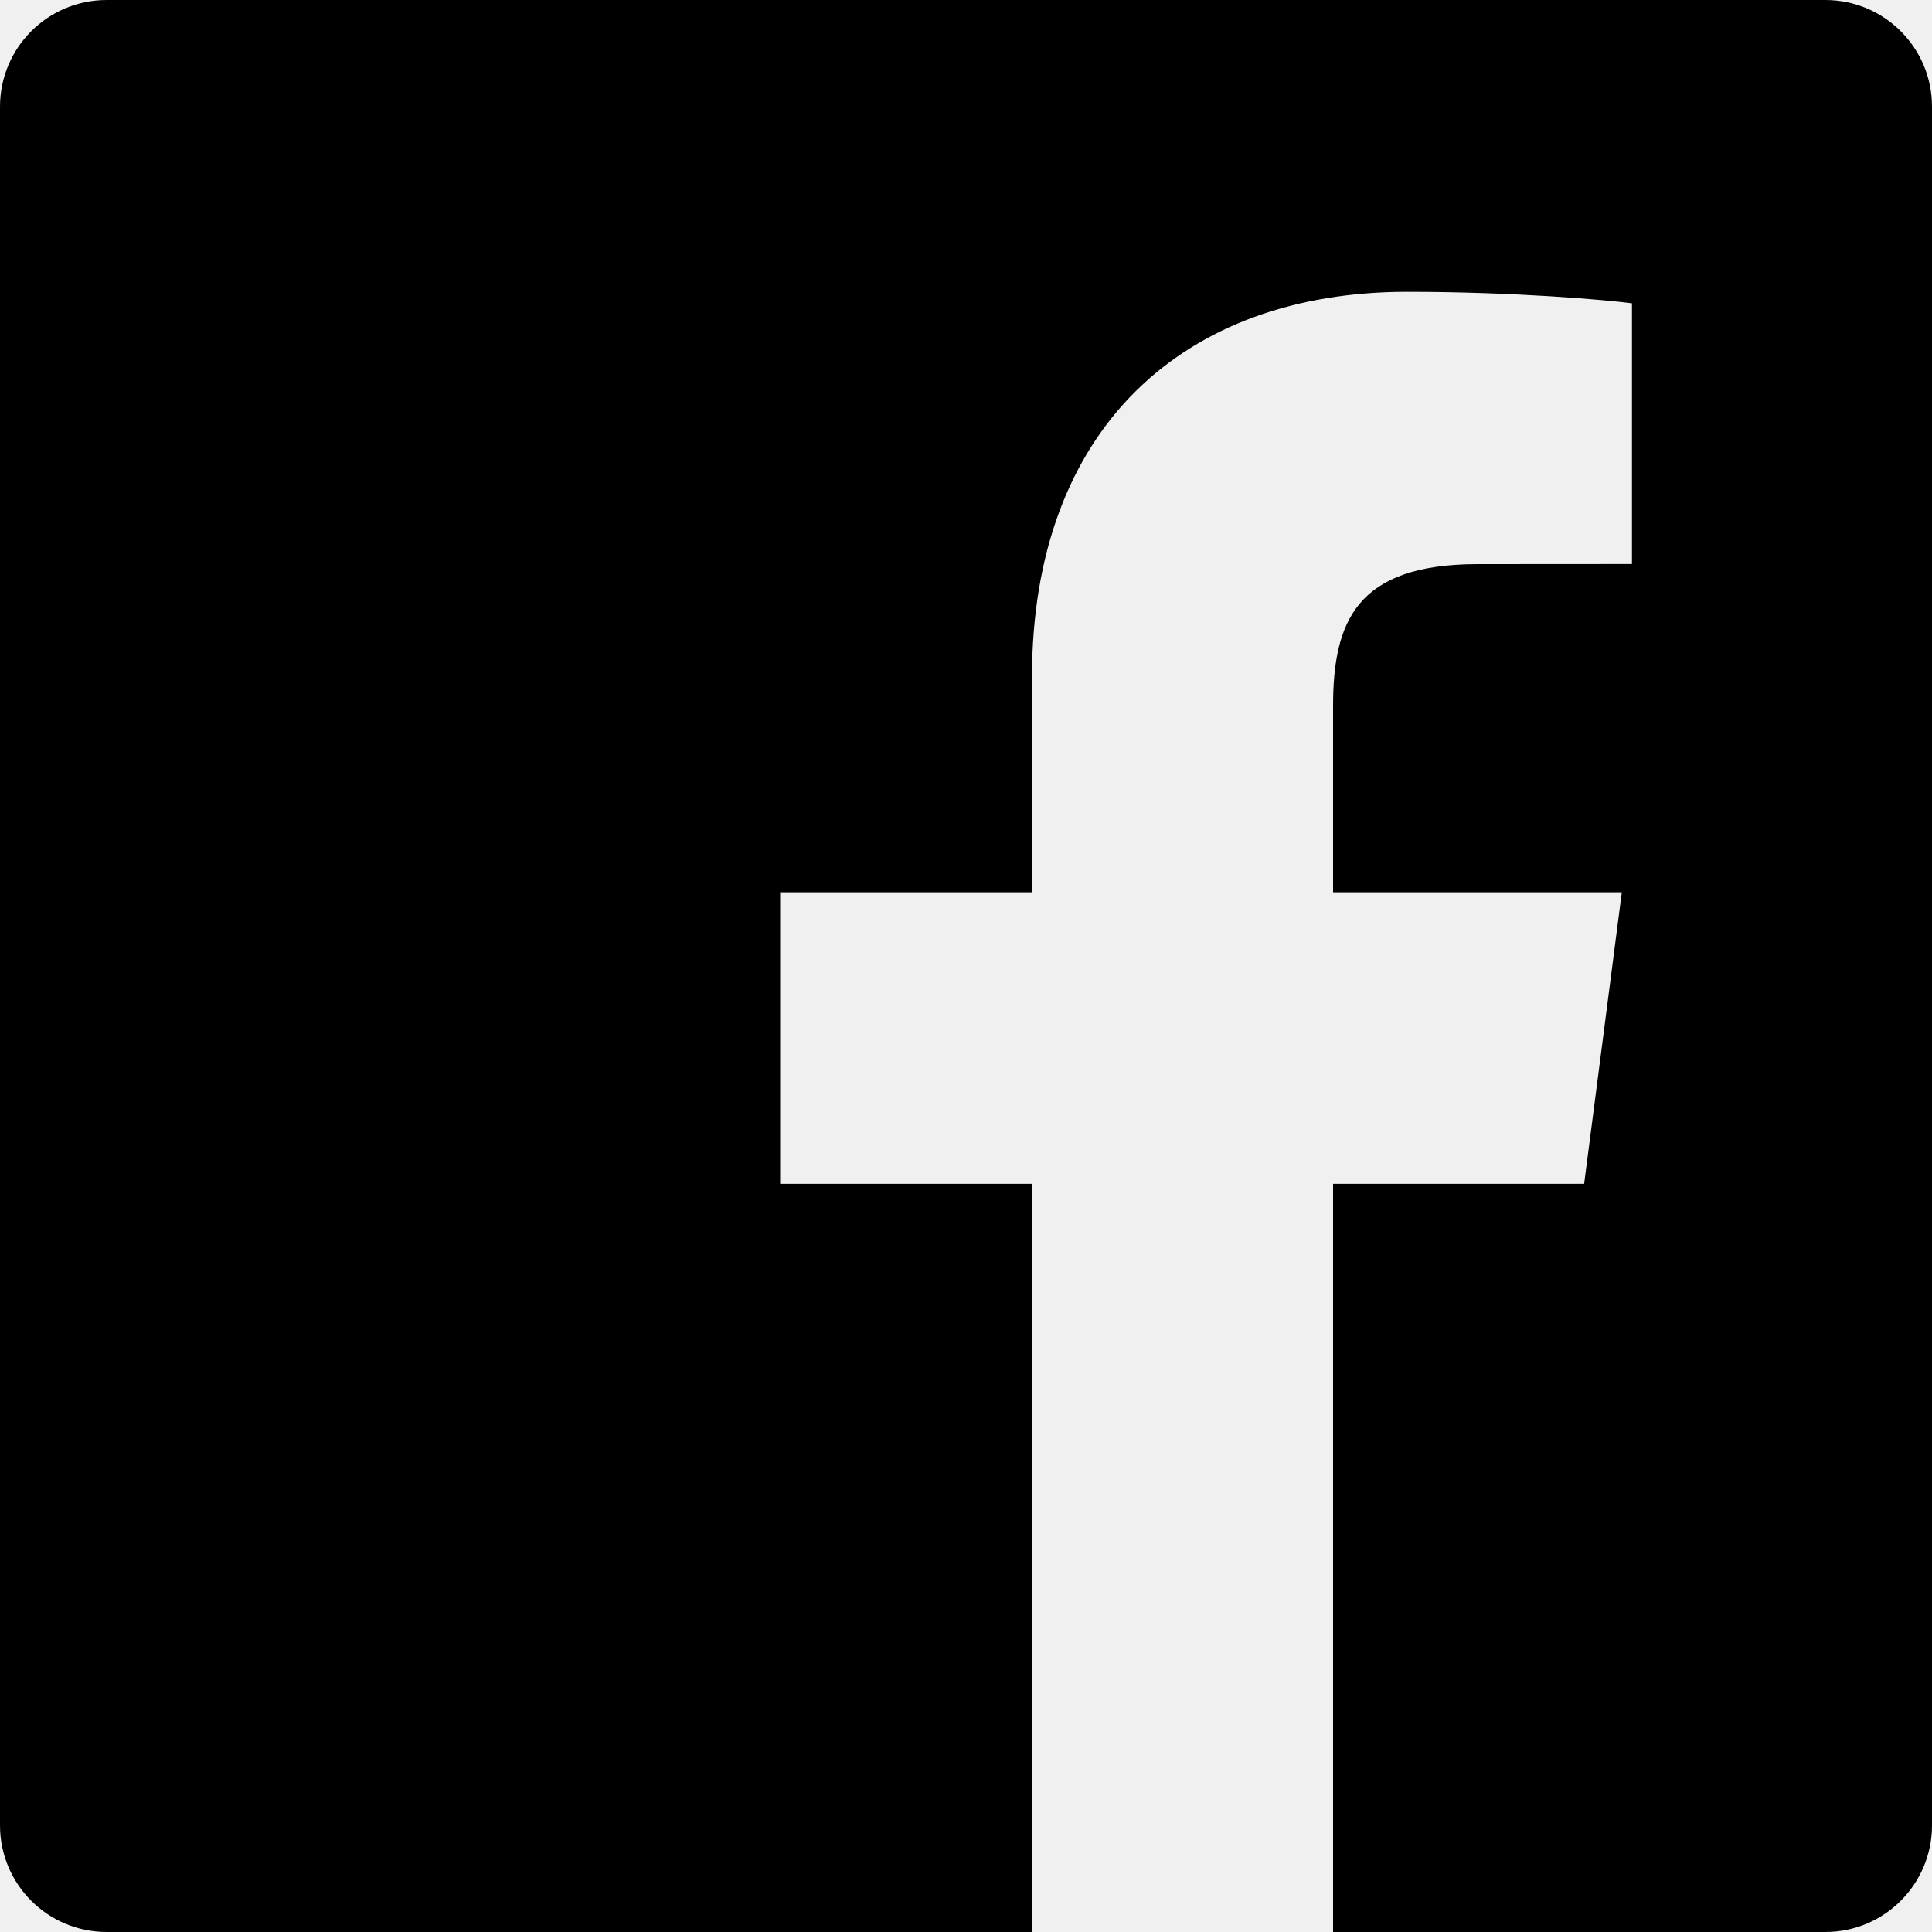
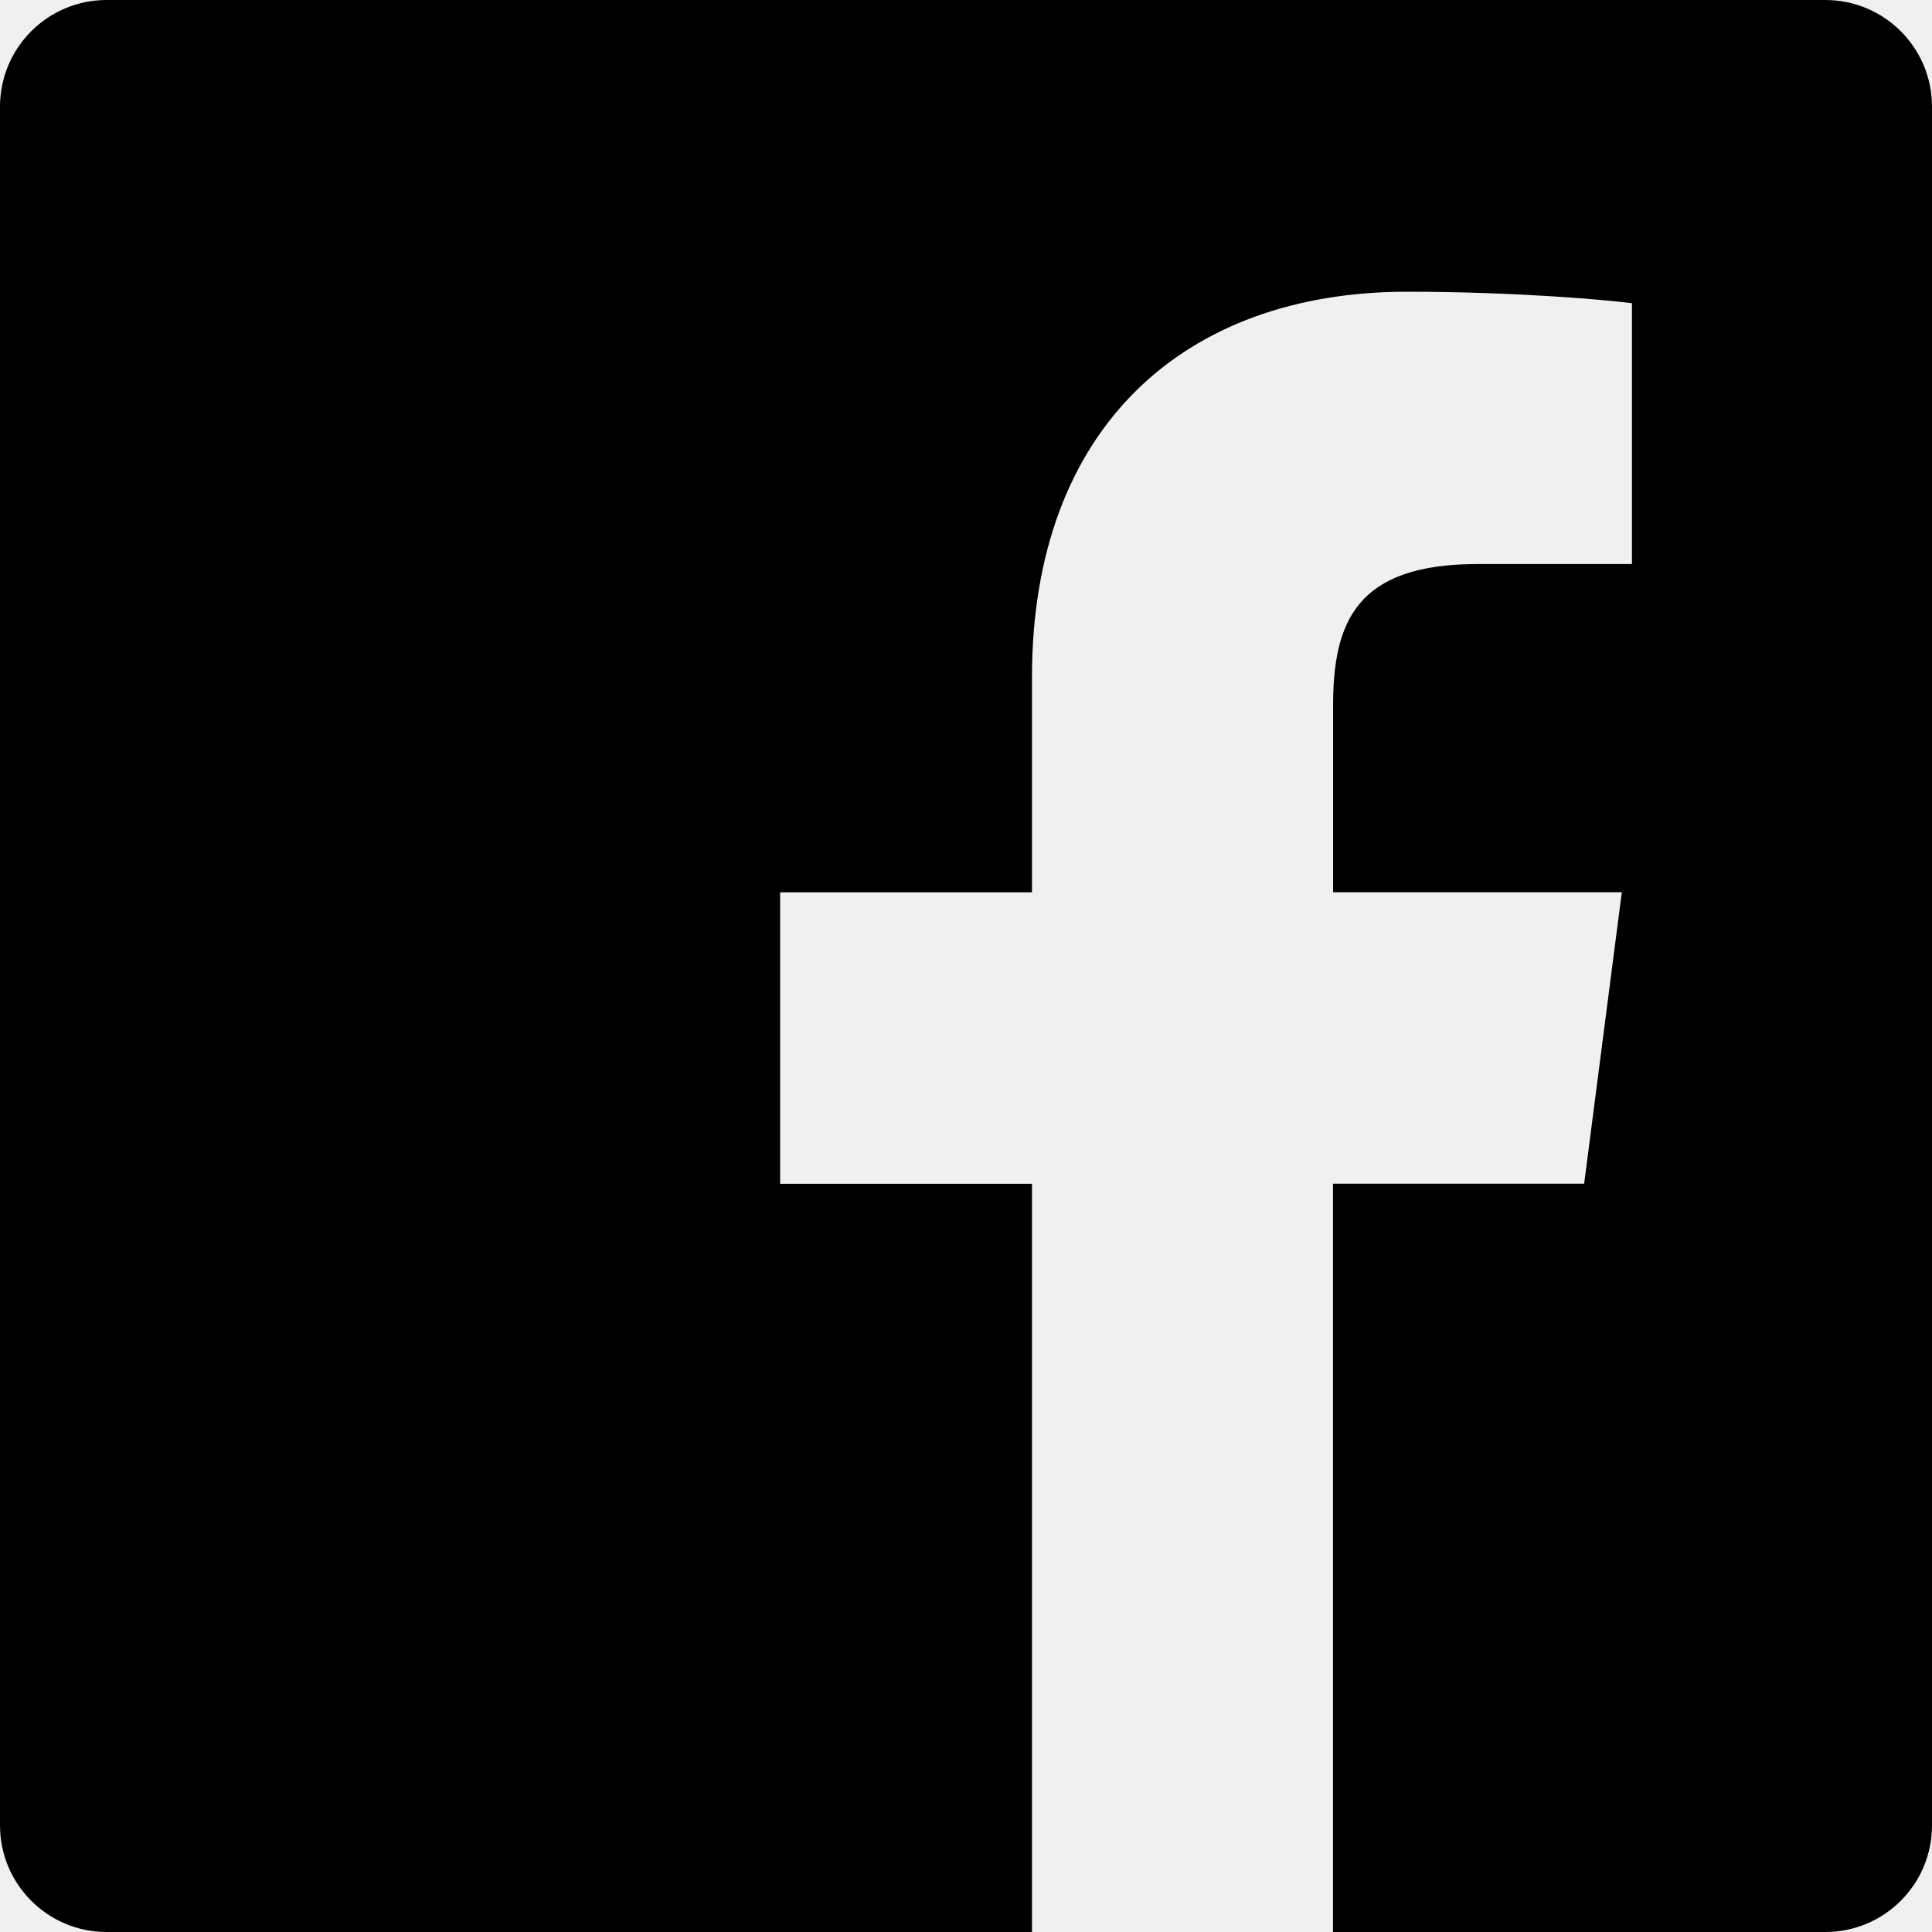
- <svg xmlns="http://www.w3.org/2000/svg" xmlns:xlink="http://www.w3.org/1999/xlink" width="20px" height="20px" viewBox="0 0 20 20" version="1.1">
+ <svg xmlns="http://www.w3.org/2000/svg" xmlns:xlink="http://www.w3.org/1999/xlink" width="20" height="20">
  <defs>
-     <polygon id="path-1" points="0 0 20 0 20 20 0 20" />
+     <path id="a" d="M0 0h20v20H0z" />
  </defs>
-   <g id="desctop" stroke="none" stroke-width="1" fill="none" fill-rule="evenodd">
-     <g id="Page-1-Copy">
-       <mask id="mask-2" fill="white">
-         <use xlink:href="#path-1" />
-       </mask>
-       <g id="Clip-2" />
-       <path d="M18.896,0 L1.104,0 C0.494,0 0,0.494 0,1.104 L0,18.896 C0,19.506 0.494,20 1.104,20 L10.683,20 L10.683,12.255 L8.076,12.255 L8.076,9.237 L10.683,9.237 L10.683,7.011 C10.683,4.427 12.26,3.021 14.565,3.021 C15.669,3.021 16.617,3.103 16.894,3.14 L16.894,5.839 L15.296,5.84 C14.042,5.84 13.8,6.435 13.8,7.309 L13.8,9.237 L16.789,9.237 L16.399,12.255 L13.8,12.255 L13.8,20 L18.896,20 C19.506,20 20,19.506 20,18.896 L20,1.104 C20,0.494 19.506,0 18.896,0" id="Fill-1" fill="#000000" mask="url(#mask-2)" />
-     </g>
+   <g fill="none" fill-rule="evenodd">
+     <mask id="b" fill="#fff">
+       <use xlink:href="#a" />
+     </mask>
+     <path d="M18.896 0H1.104C.494 0 0 .494 0 1.104v17.792C0 19.506.494 20 1.104 20h9.579v-7.745H8.076V9.237h2.607V7.01c0-2.584 1.577-3.99 3.882-3.99 1.104 0 2.052.082 2.329.119v2.7h-1.598c-1.254 0-1.496.595-1.496 1.47v1.927h2.989l-.39 3.018h-2.6V20h5.097c.61 0 1.104-.494 1.104-1.104V1.104C20 .494 19.506 0 18.896 0" fill="#000" mask="url(#b)" />
  </g>
</svg>
